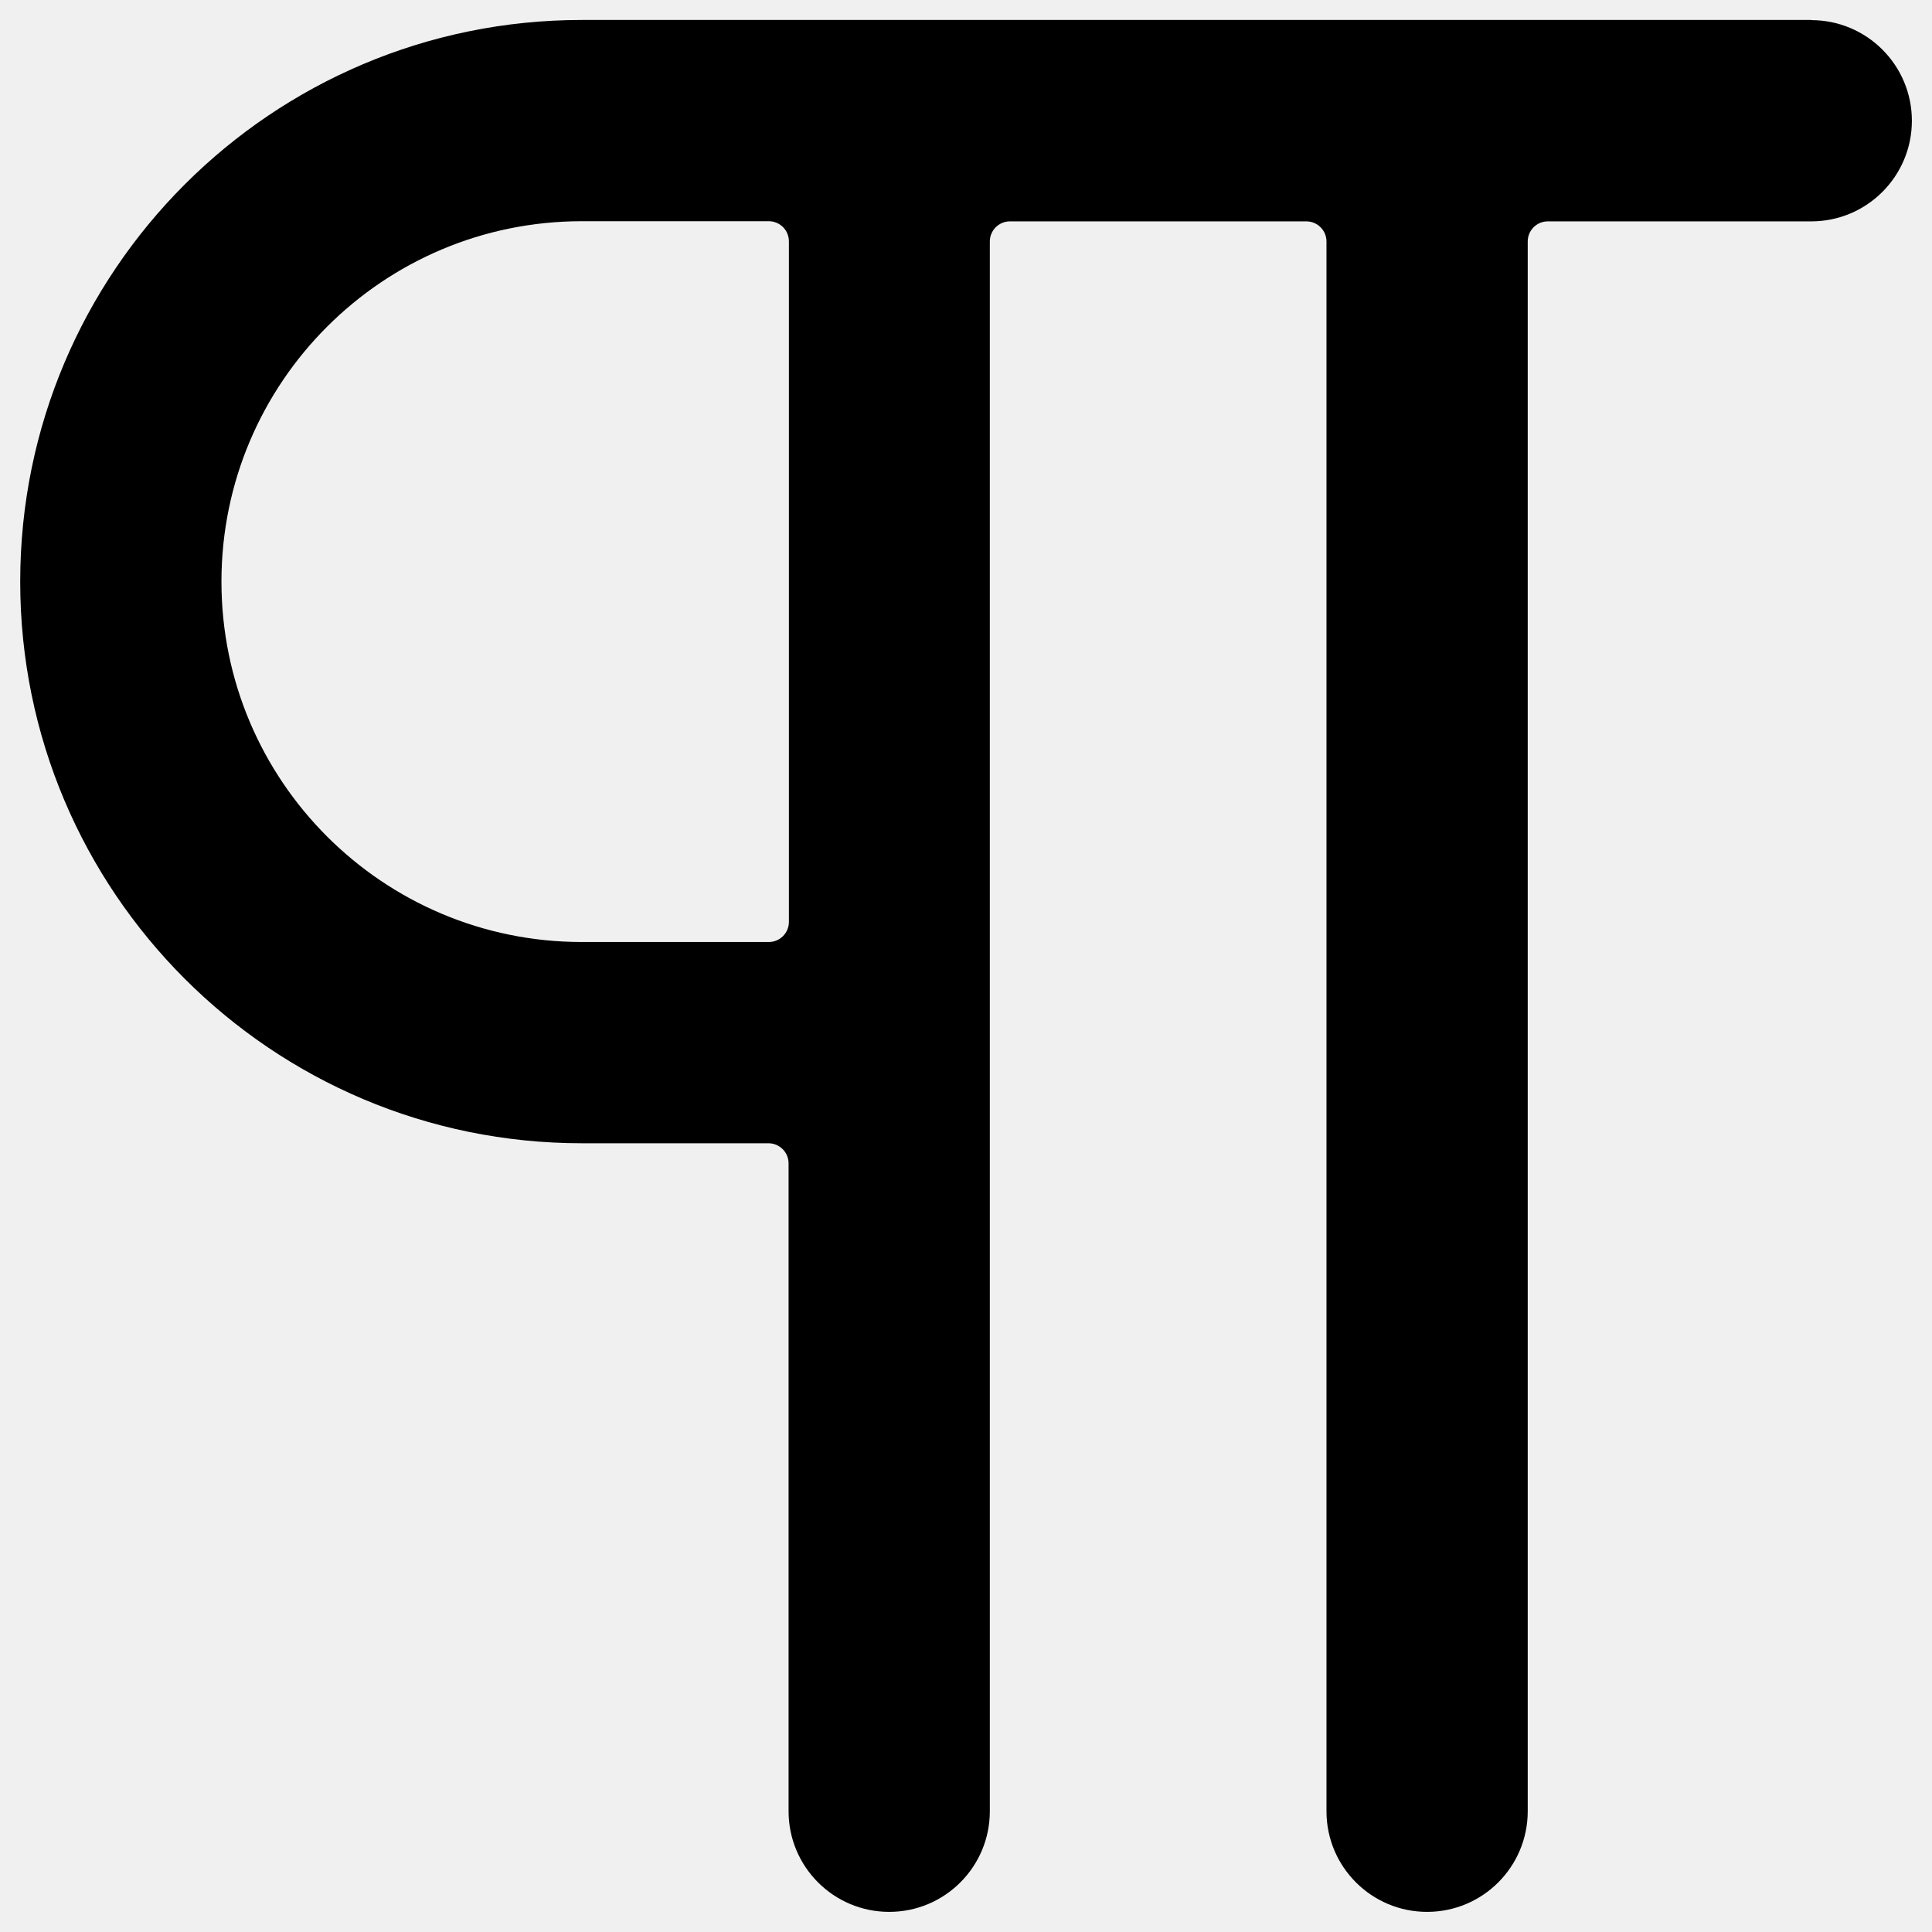
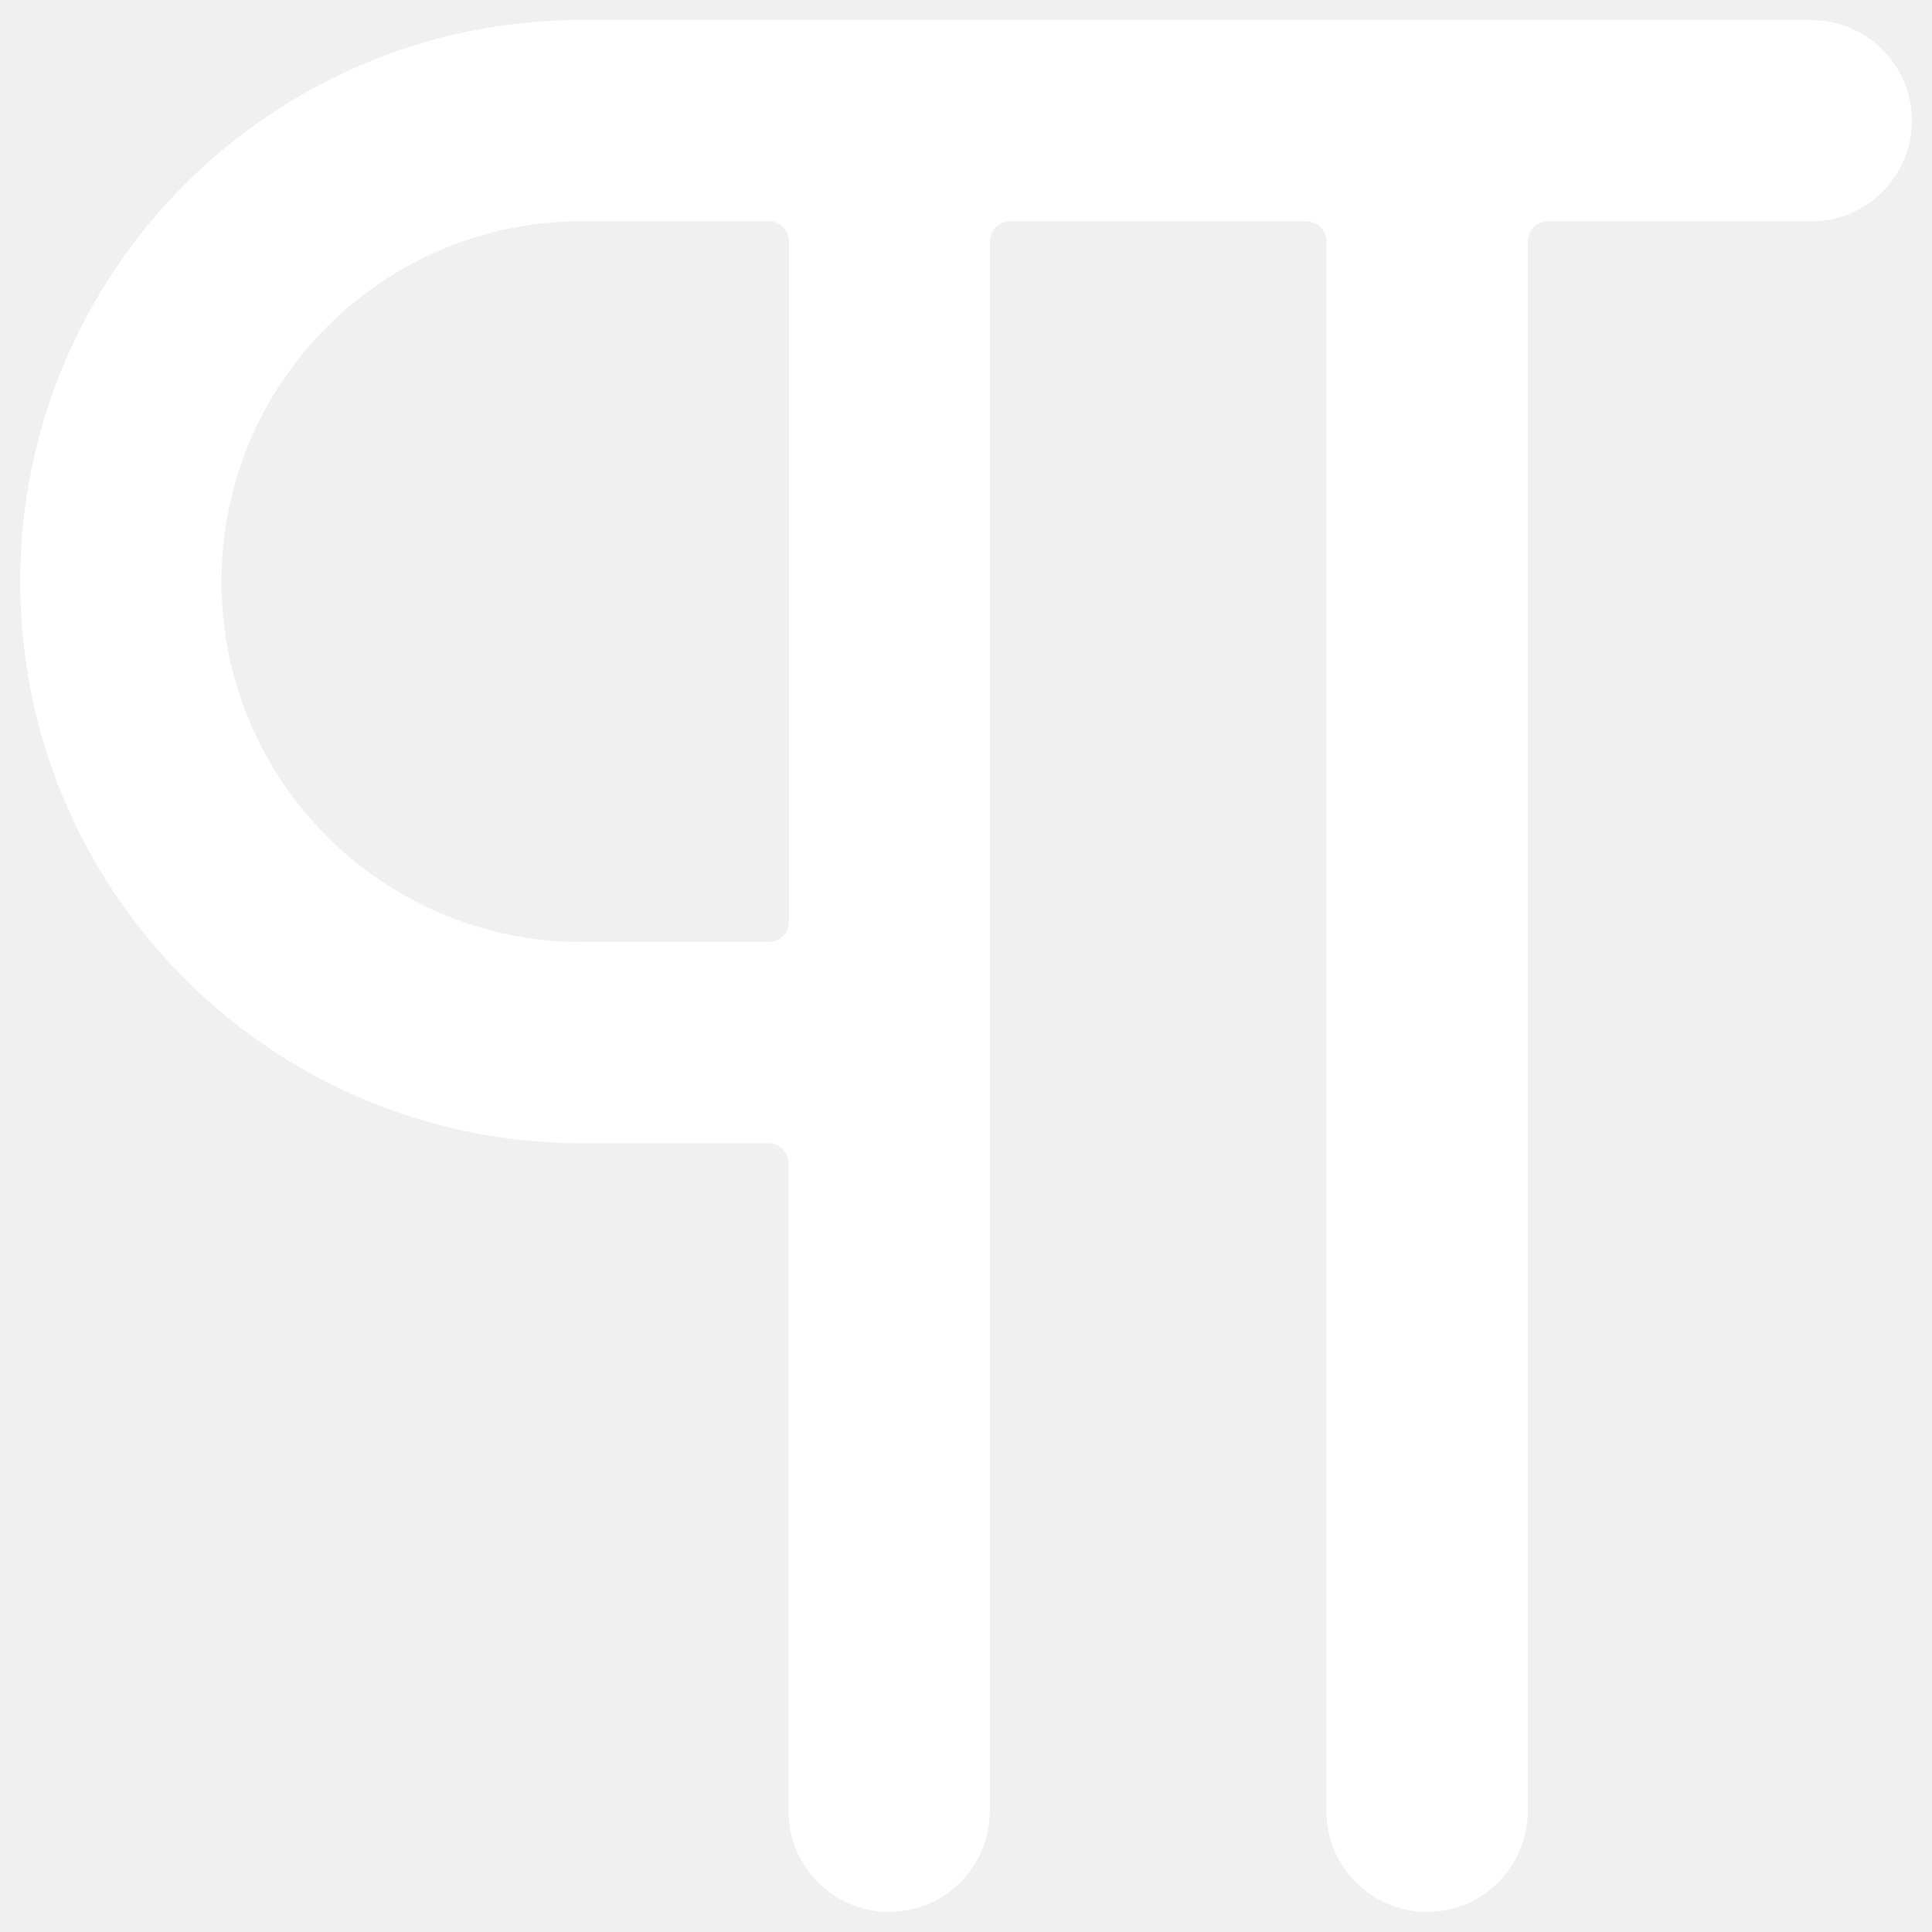
- <svg xmlns="http://www.w3.org/2000/svg" viewBox="0 0 24 24">
+ <svg xmlns="http://www.w3.org/2000/svg" fill="white" viewBox="0 0 24 24">
  <path d="M22.5.248H7.228a6.977,6.977,0,1,0,0,13.954H9.546a.25.25,0,0,1,.25.25V22.5a1.25,1.25,0,0,0,2.5,0V3a.25.25,0,0,1,.25-.25h3.682a.25.25,0,0,1,.25.25V22.5a1.25,1.25,0,0,0,2.5,0V3a.249.249,0,0,1,.25-.25H22.5a1.25,1.25,0,0,0,0-2.5ZM9.8,11.452a.25.25,0,0,1-.25.25H7.228a4.477,4.477,0,1,1,0-8.954H9.546A.25.25,0,0,1,9.8,3Z" />
</svg>
